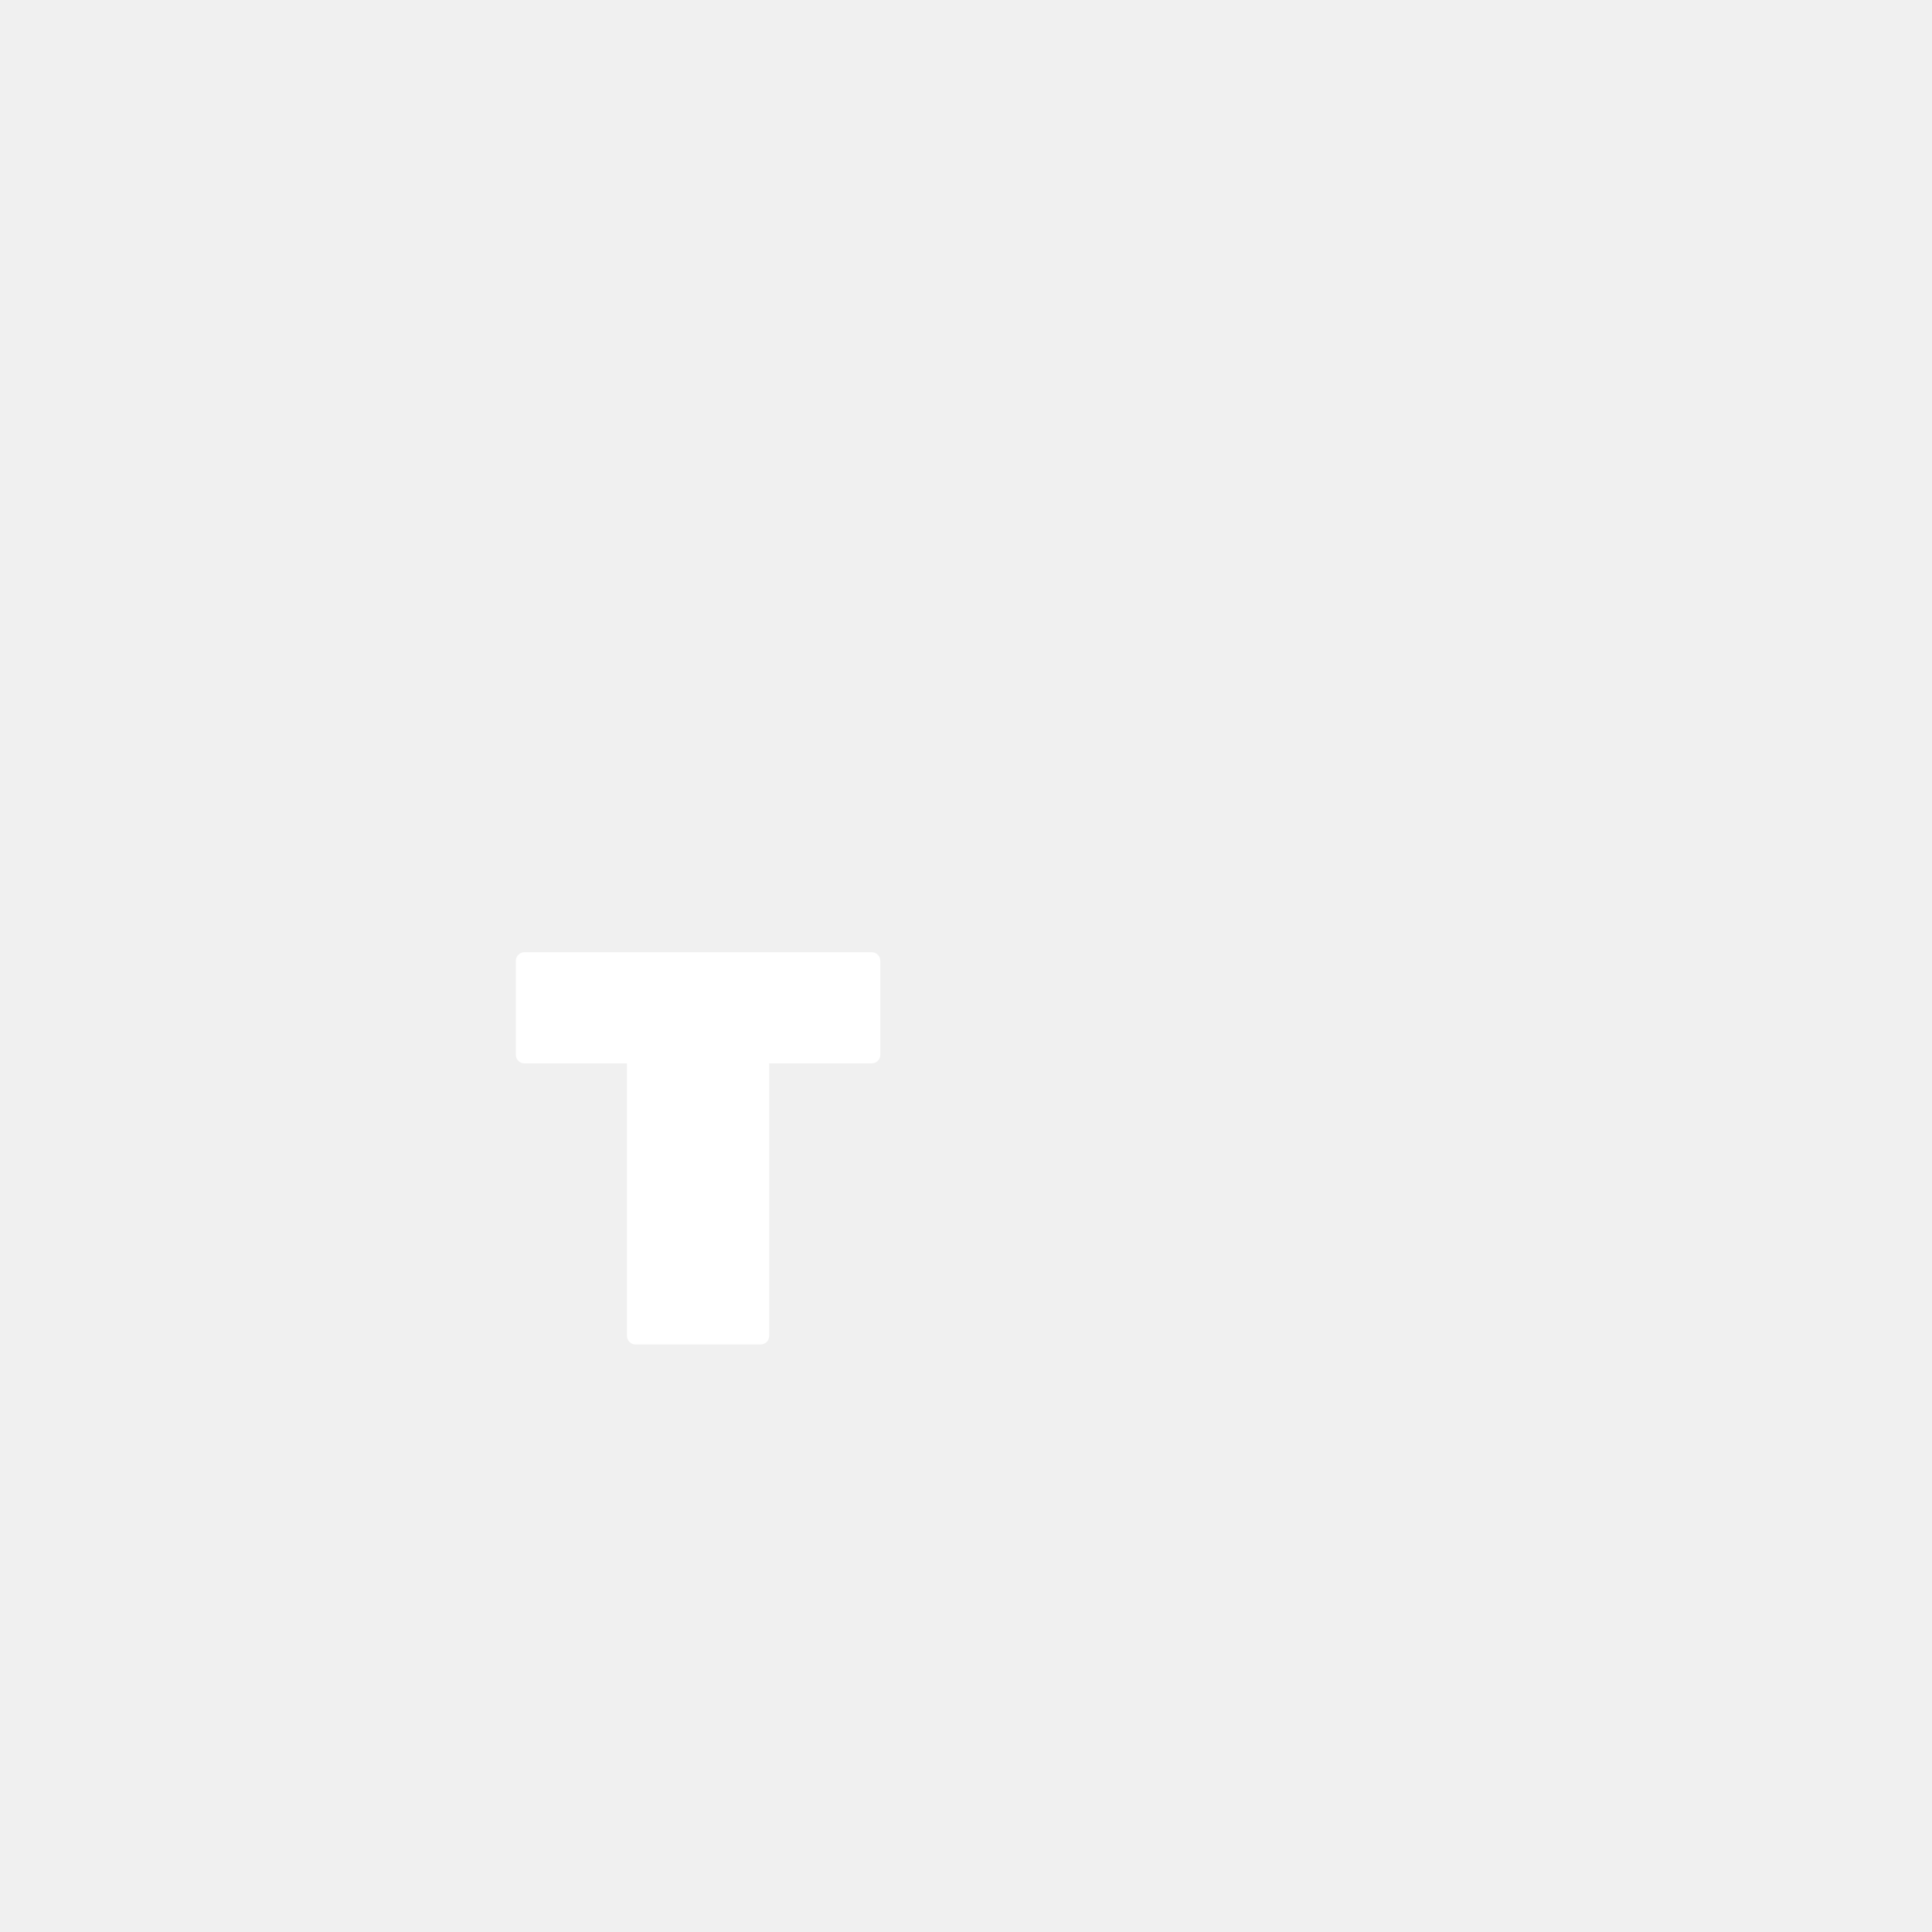
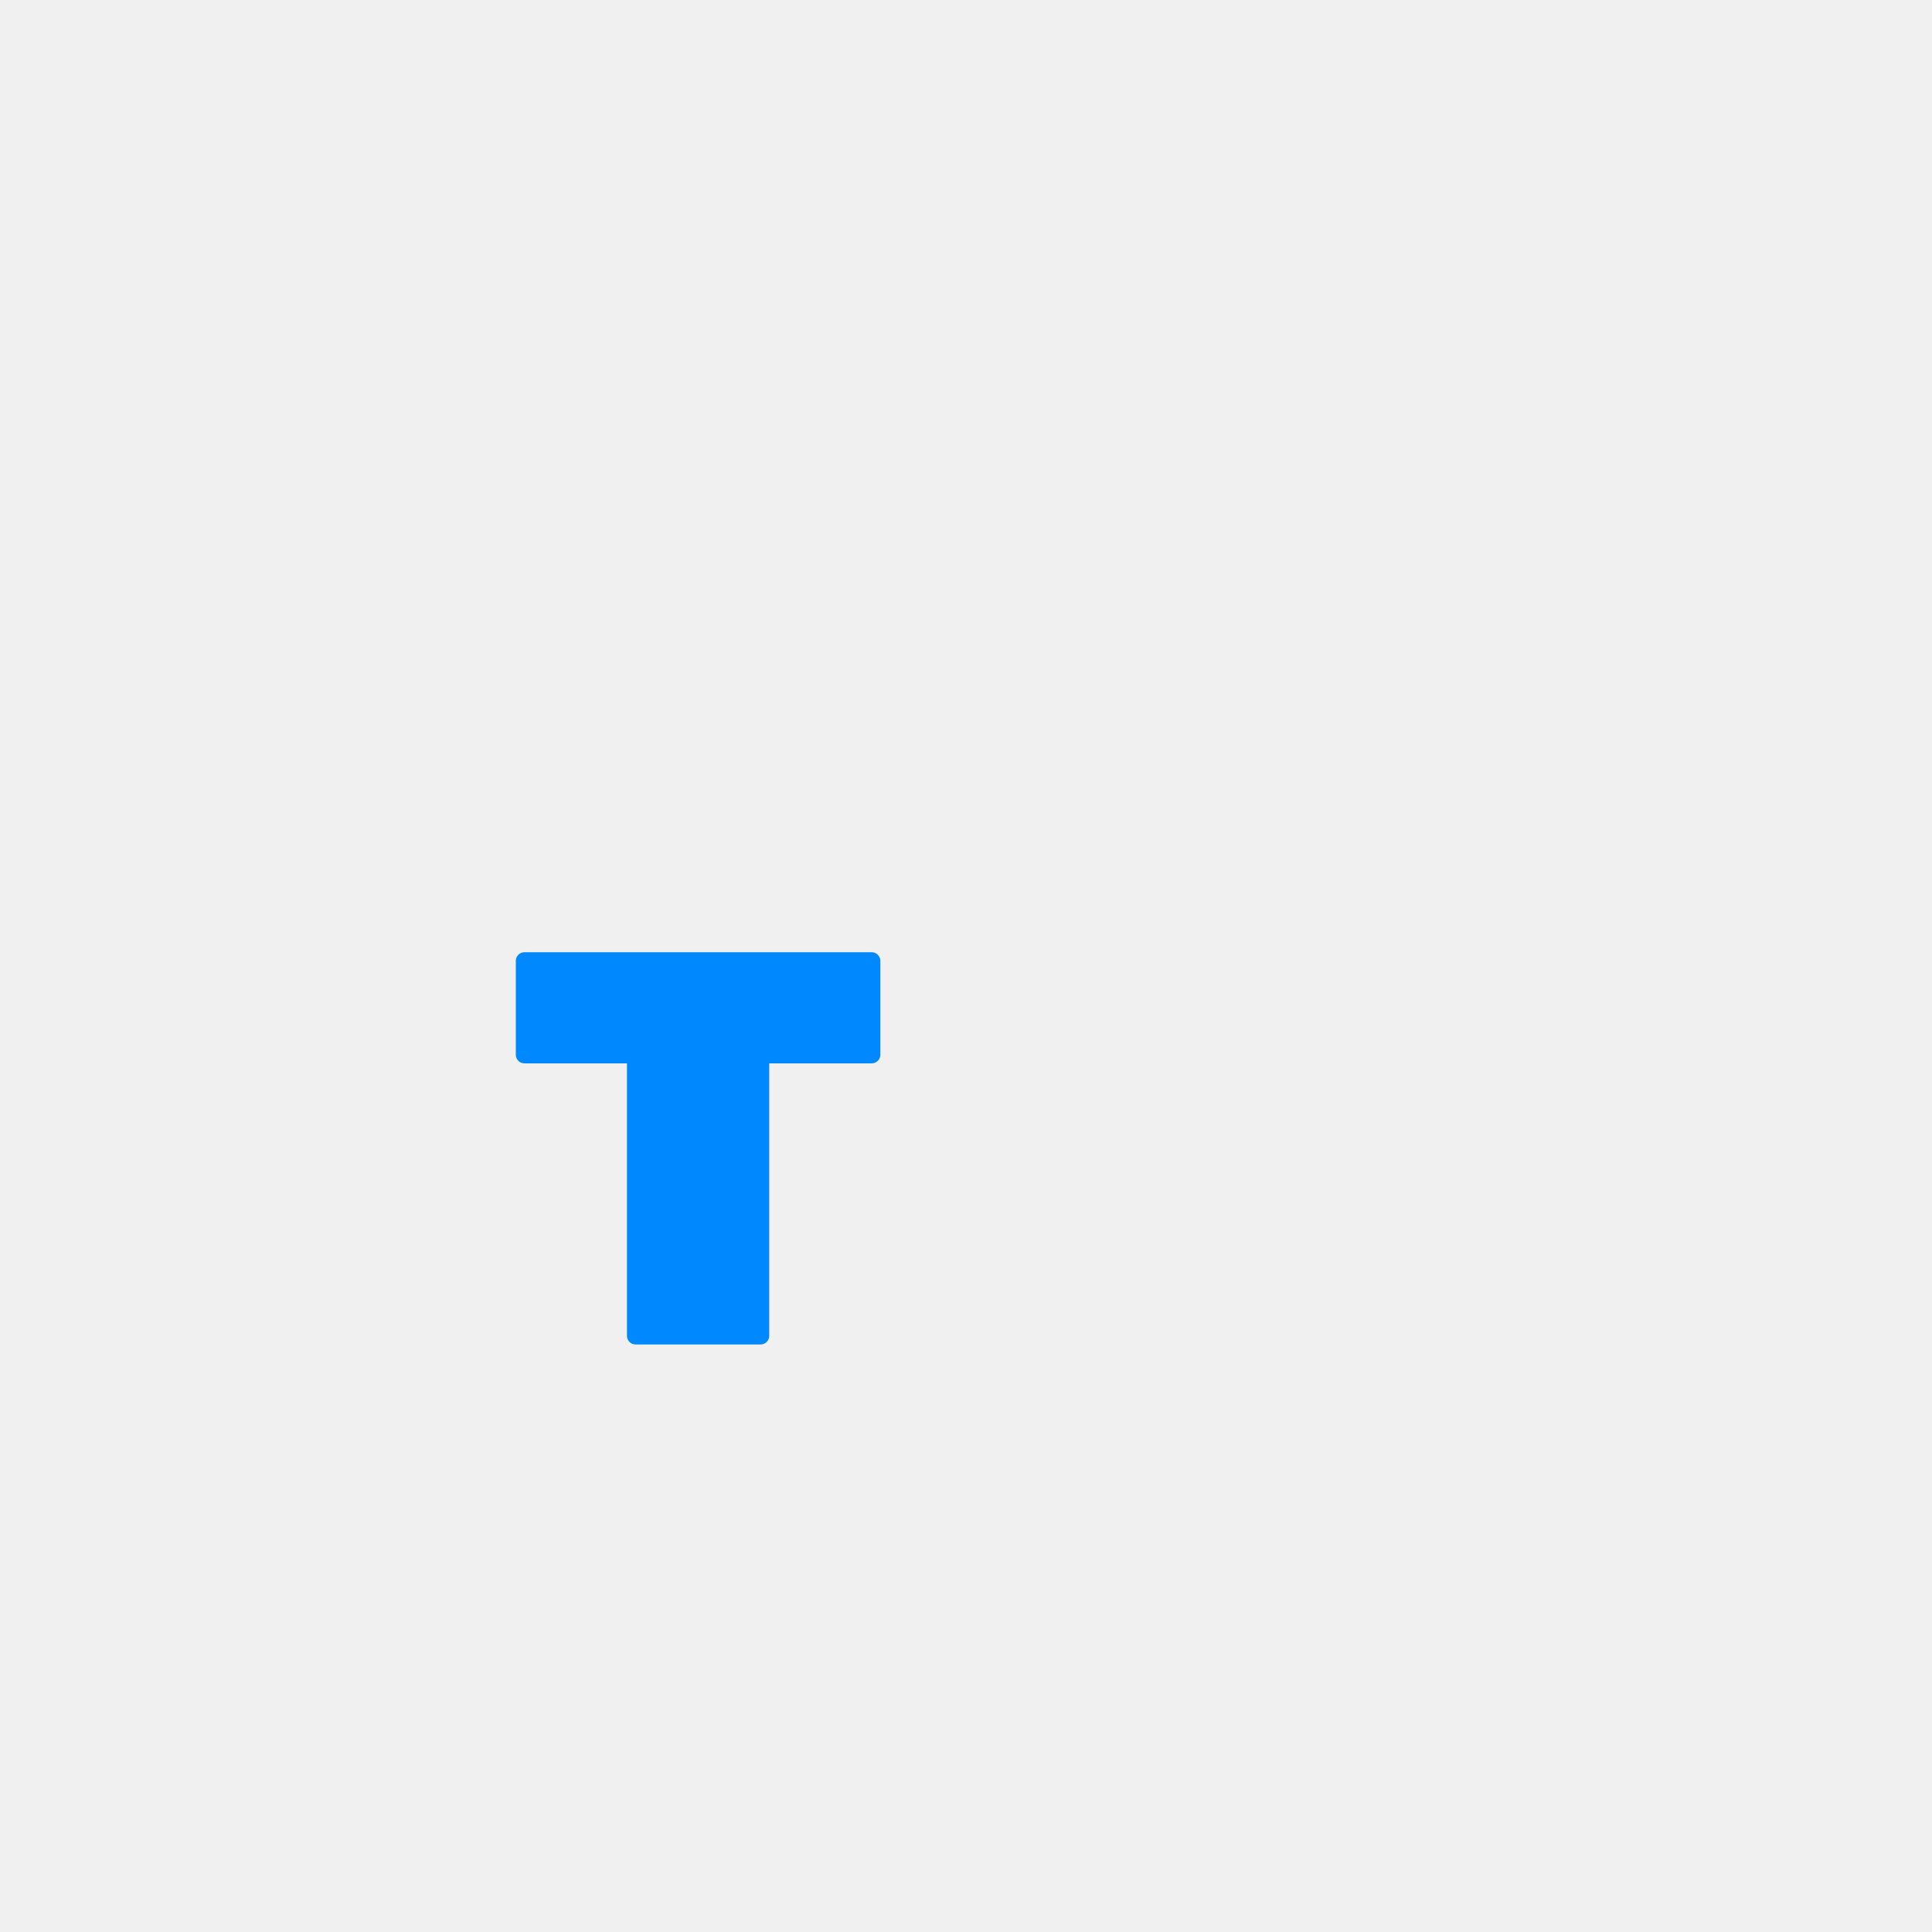
<svg xmlns="http://www.w3.org/2000/svg" width="1024" height="1024" viewBox="0 0 1024 1024">
-   <path d="M278.0 509.3 L462.0 509.3 L462.0 559.0 L403.1 559.0 L403.1 708.0 L336.9 708.0 L336.9 559.0 L278.0 559.0 Z" fill="#FFFFFF" stroke="#FFFFFF" stroke-width="9.2" stroke-linejoin="round" />
+   <path d="M278.0 509.3 L462.0 509.3 L462.0 559.0 L403.1 559.0 L403.1 708.0 L336.9 708.0 L336.9 559.0 L278.0 559.0 Z" fill="#0088FF" stroke="#0088FF" stroke-width="9.2" stroke-linejoin="round" />
</svg>
